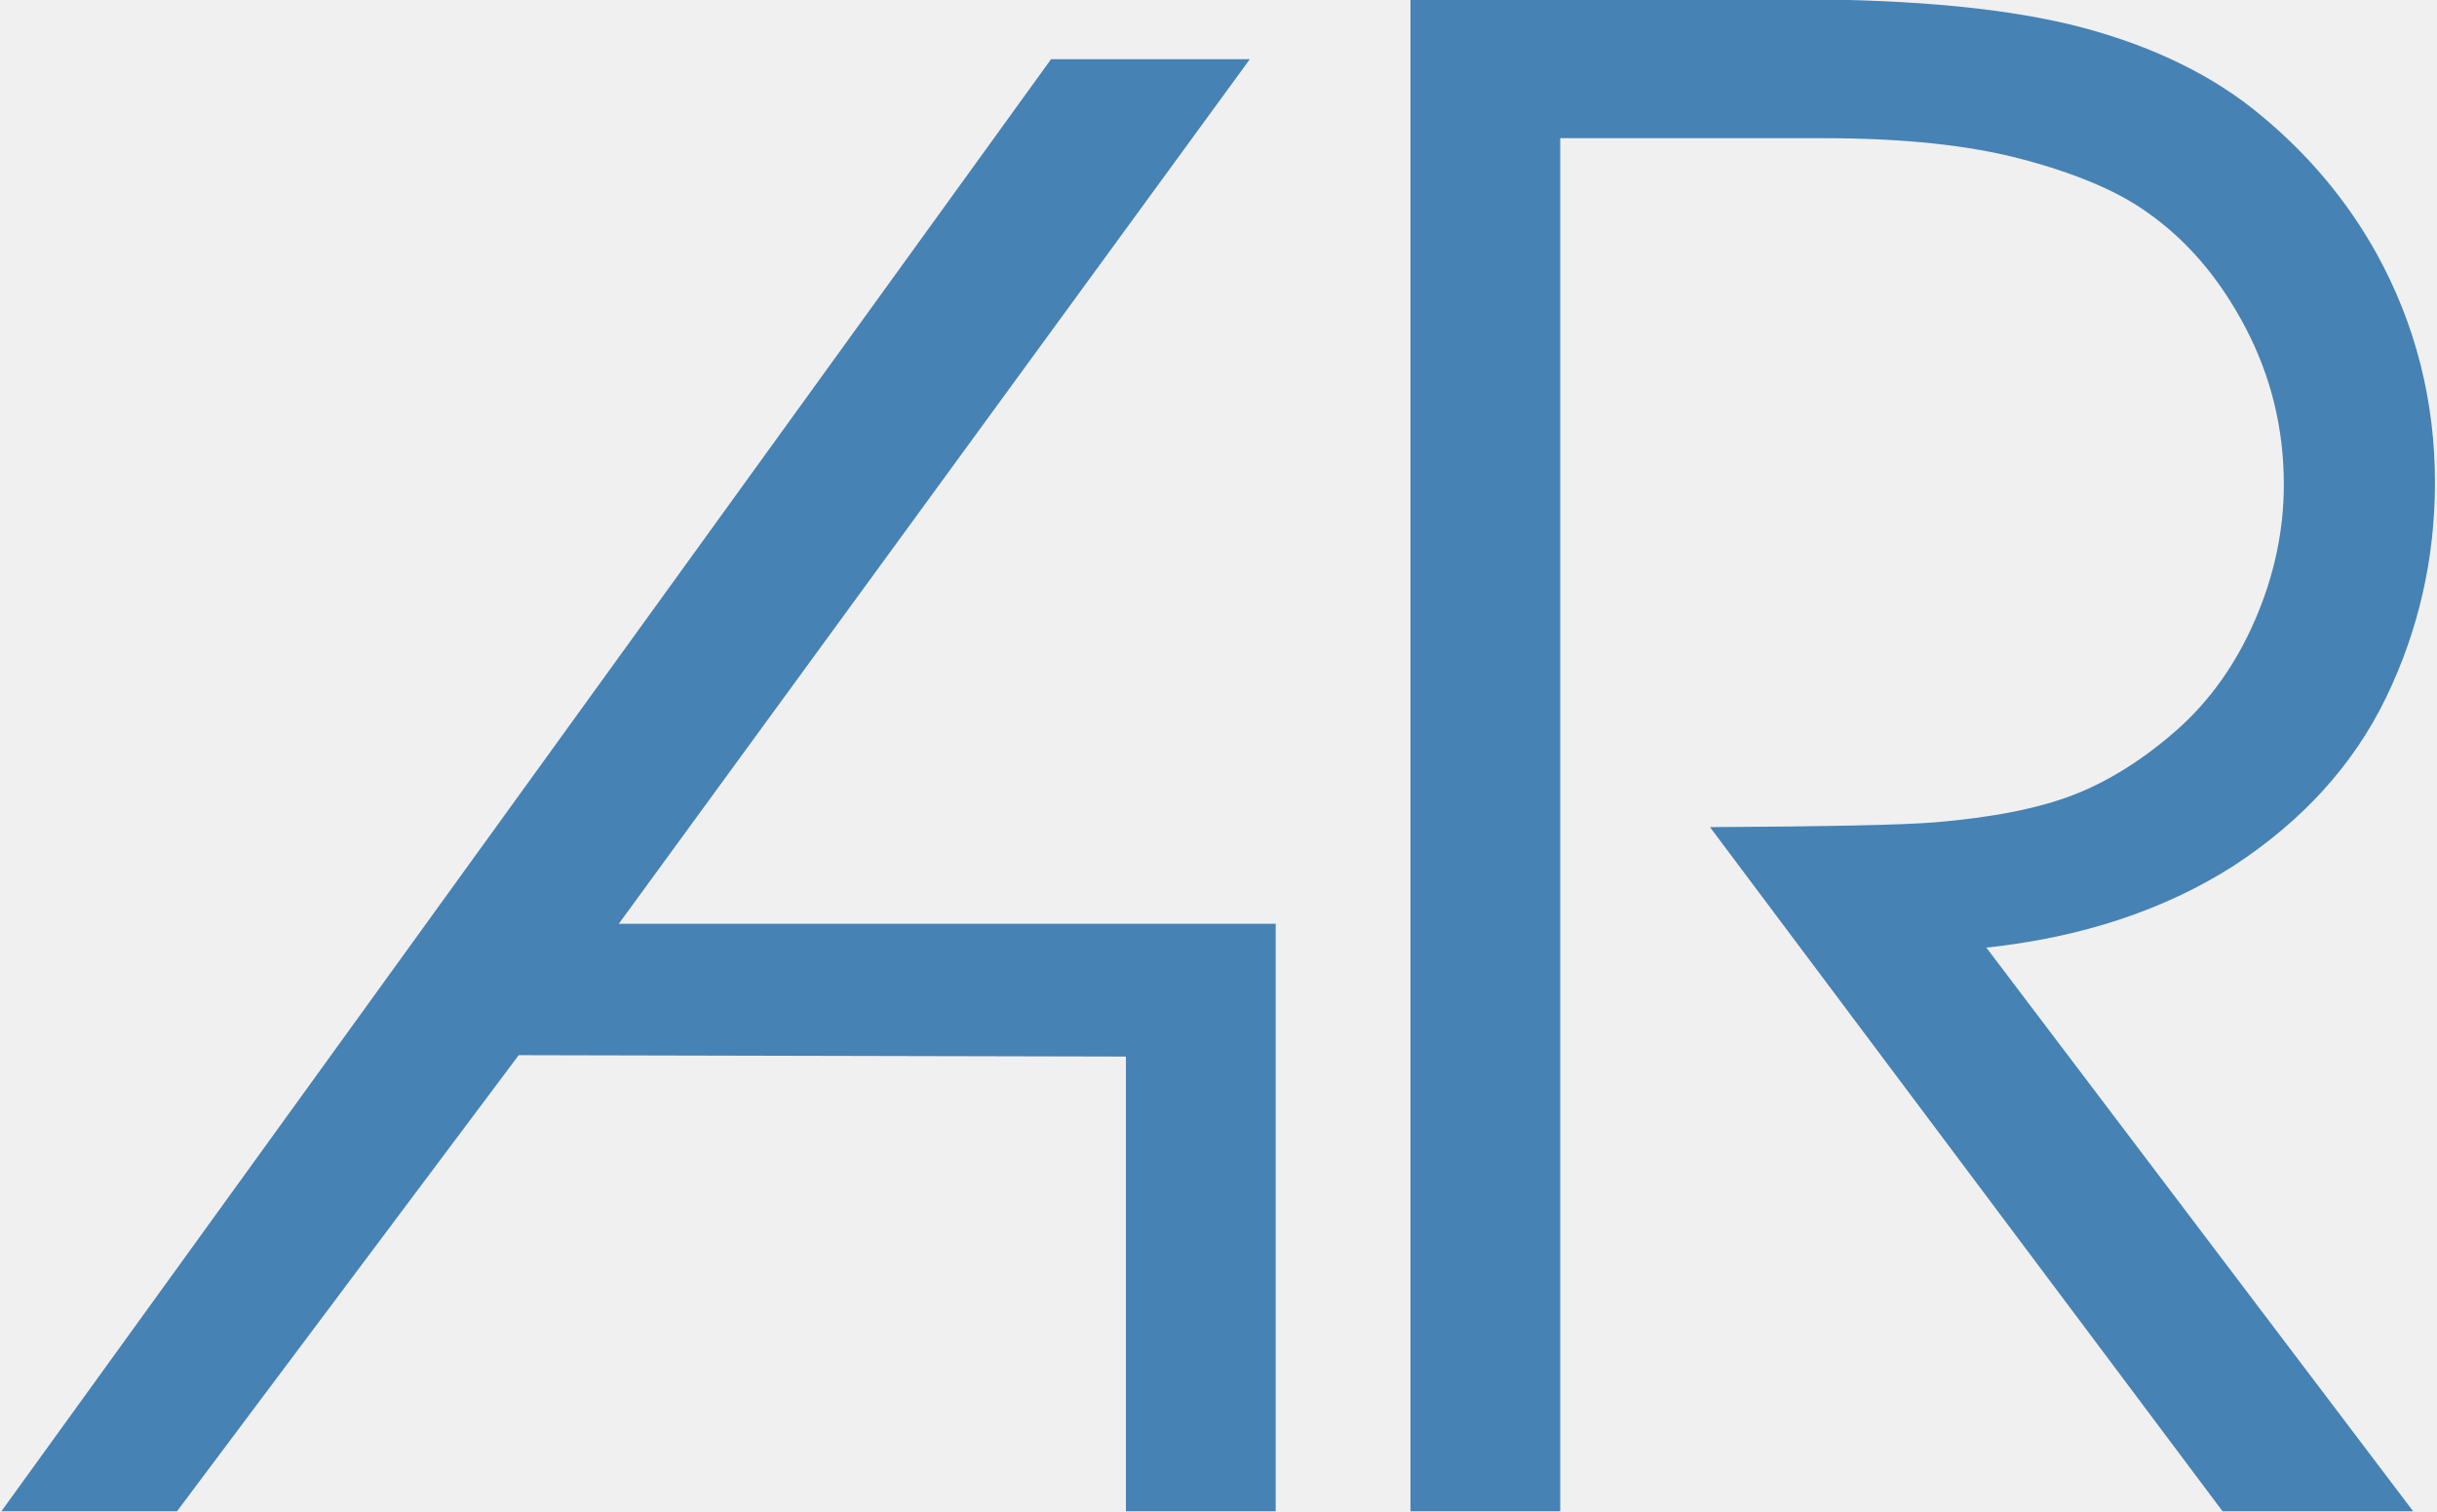
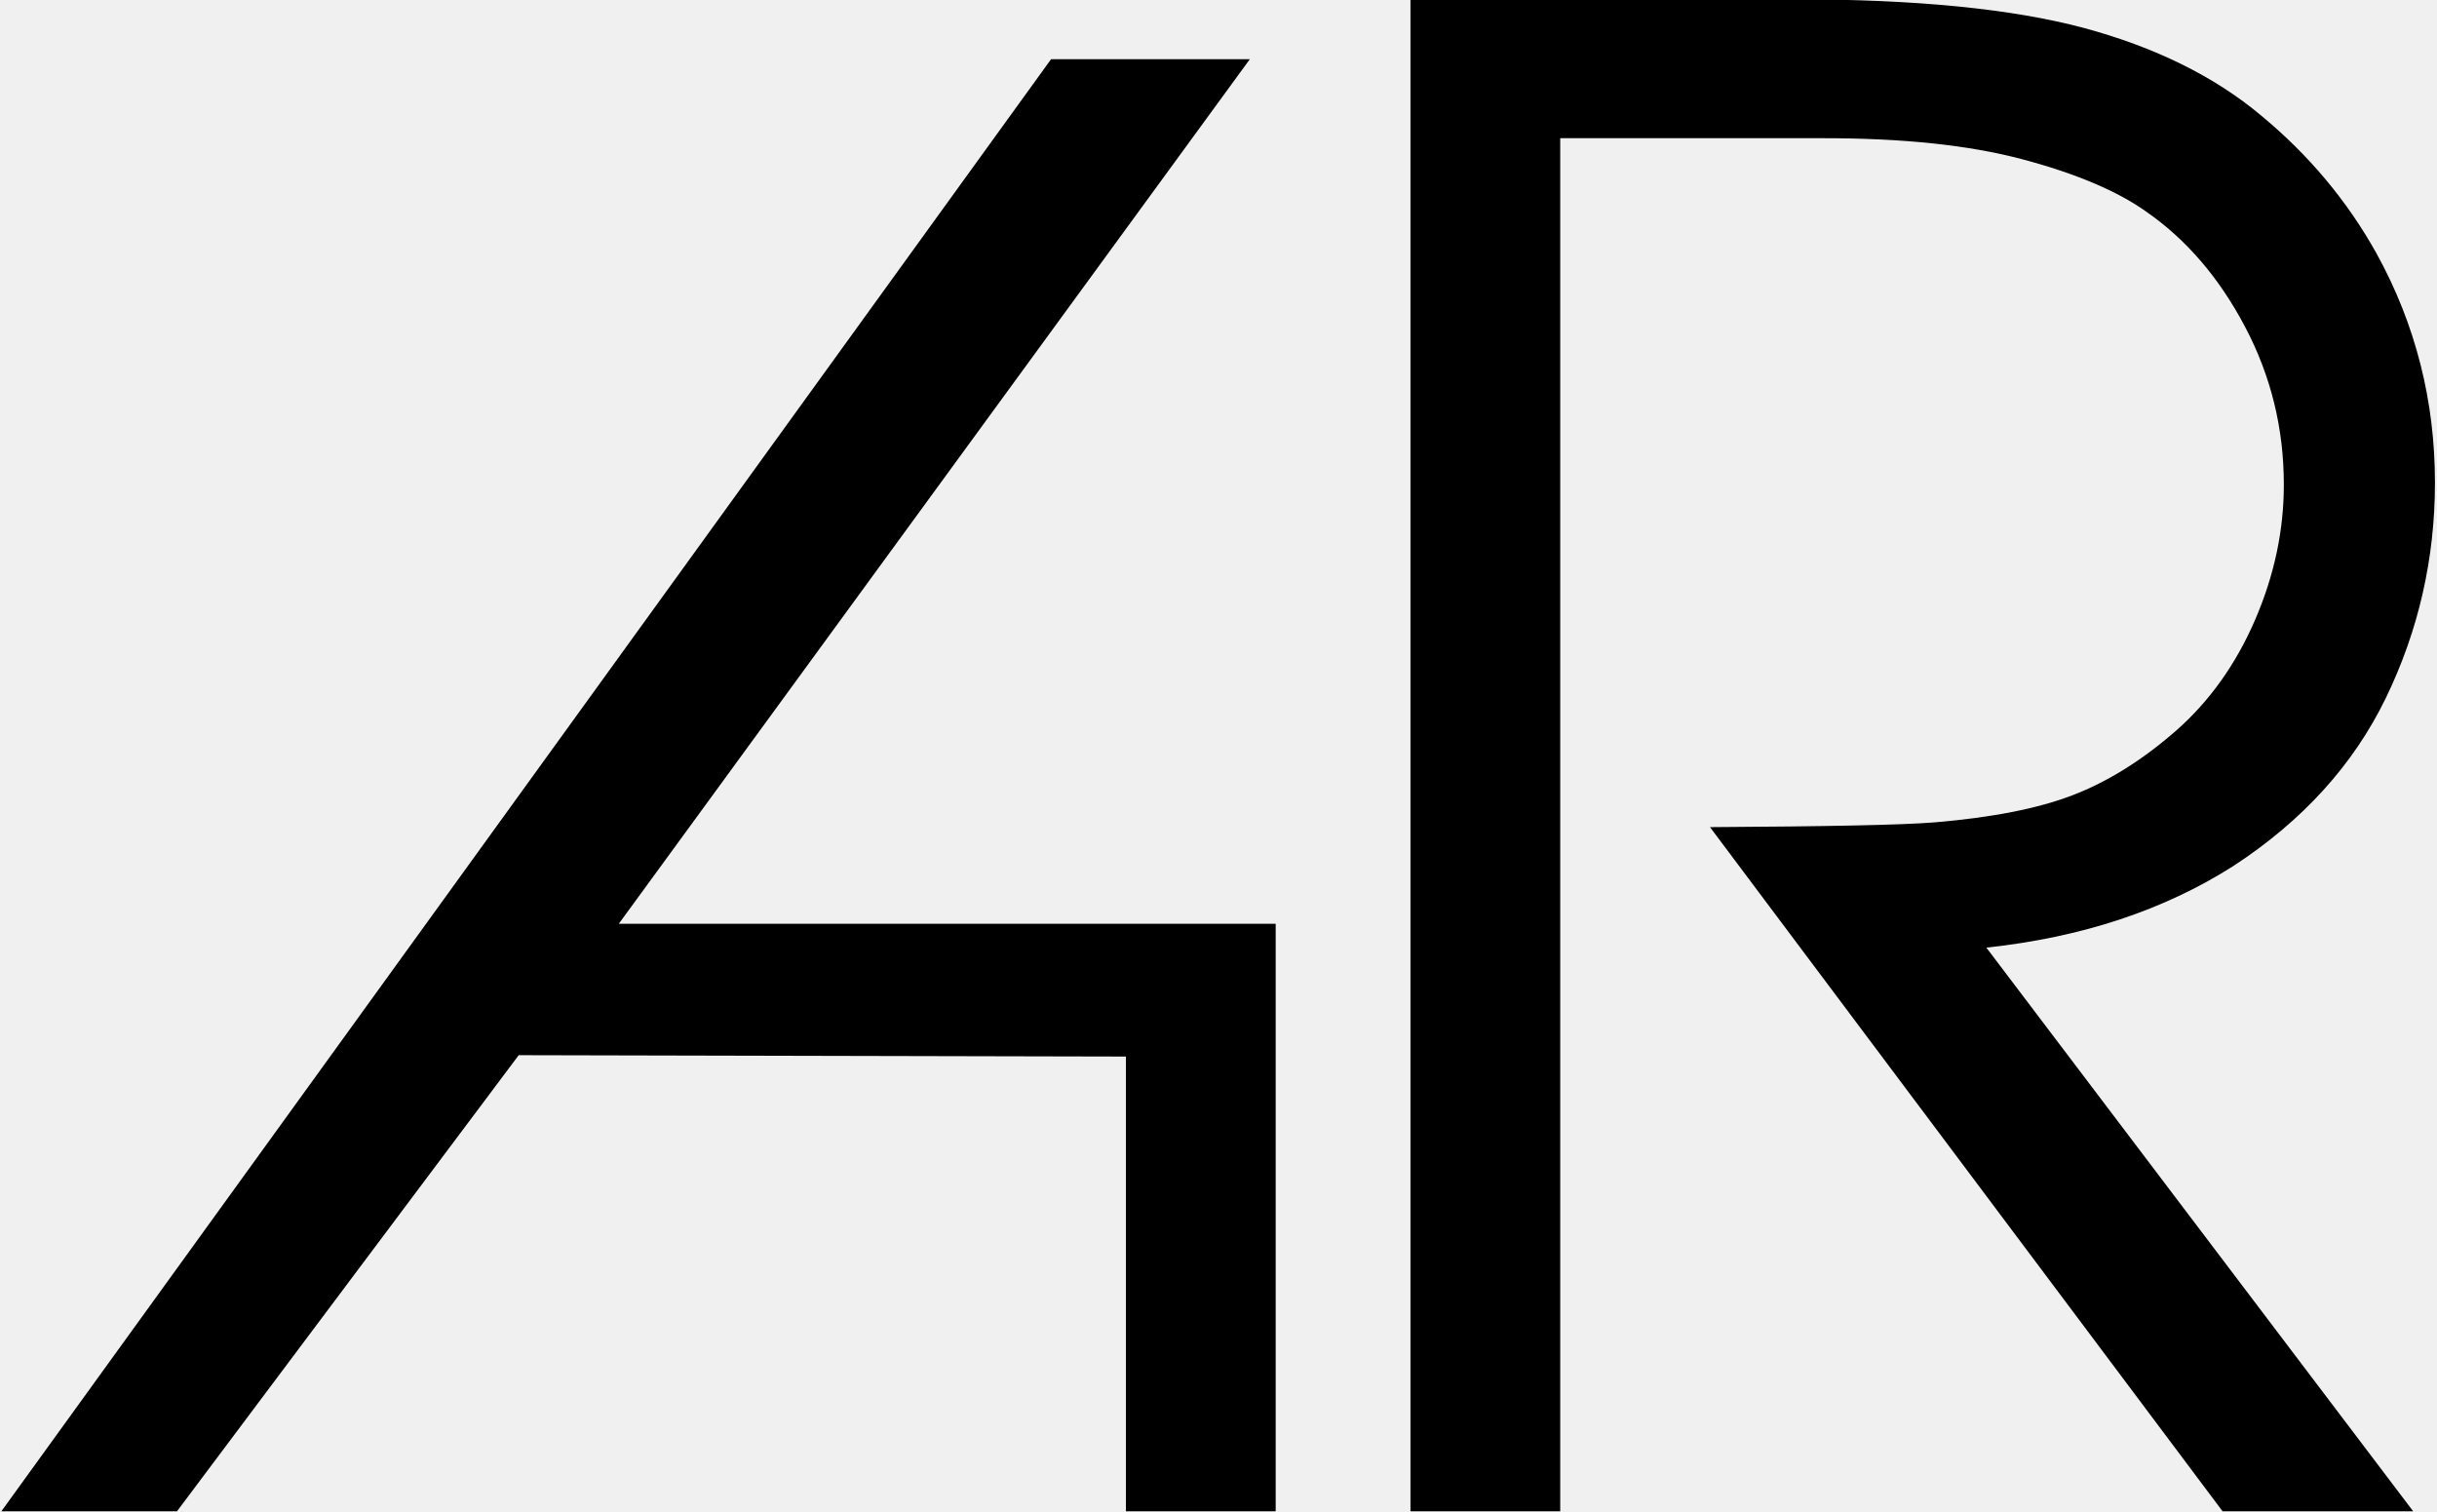
<svg xmlns="http://www.w3.org/2000/svg" version="1.1" id="ar" x="0px" y="0px" viewBox="0 0 358 222" style="enable-background:new 0 0 358 222;" xml:space="preserve">
  <style>
- 		path { fill: #4682B4; }
+ 		path { fill: black; }
		@media (prefers-color-scheme: dark) {
- 			path { fill: #4682B4; }
+ 			path { fill: white; }
		}
	</style>
  <path id="r" d="M207.2,222V-0.1h56.4c17.9,0,32,1.4,42.5,4.2c10.4,2.8,19.2,7.1,26.1,12.9c7,5.8,12.6,12.5,16.9,20.2   c5.8,10.5,8.6,21.8,8.6,33.7c0,11.1-2.4,21.7-7.2,31.6c-4.8,9.9-12.3,18.1-22.4,24.7c-10.2,6.5-22.3,10.5-36.3,12l62.7,82.8h-28   l-75.3-100.5c17-0.1,28-0.3,33-0.7c8.3-0.7,15.1-2,20.3-4c5.2-2,10.3-5.2,15.2-9.5c4.9-4.3,8.8-9.8,11.6-16.3   c2.8-6.5,4.2-13.1,4.2-19.8c0-8.3-1.9-16-5.7-23.2s-8.6-12.8-14.5-16.9c-4.2-3-10.3-5.6-18.2-7.7c-7.9-2.1-17.6-3.1-29.2-3.1h-38.7   V222H207.2z" />
  <path id="a" d="M26,222H0.2L154.4,8.7h29.2l-92.7,127h96.5V222h-22v-66.8L76.2,155L26,222z" />
</svg>
